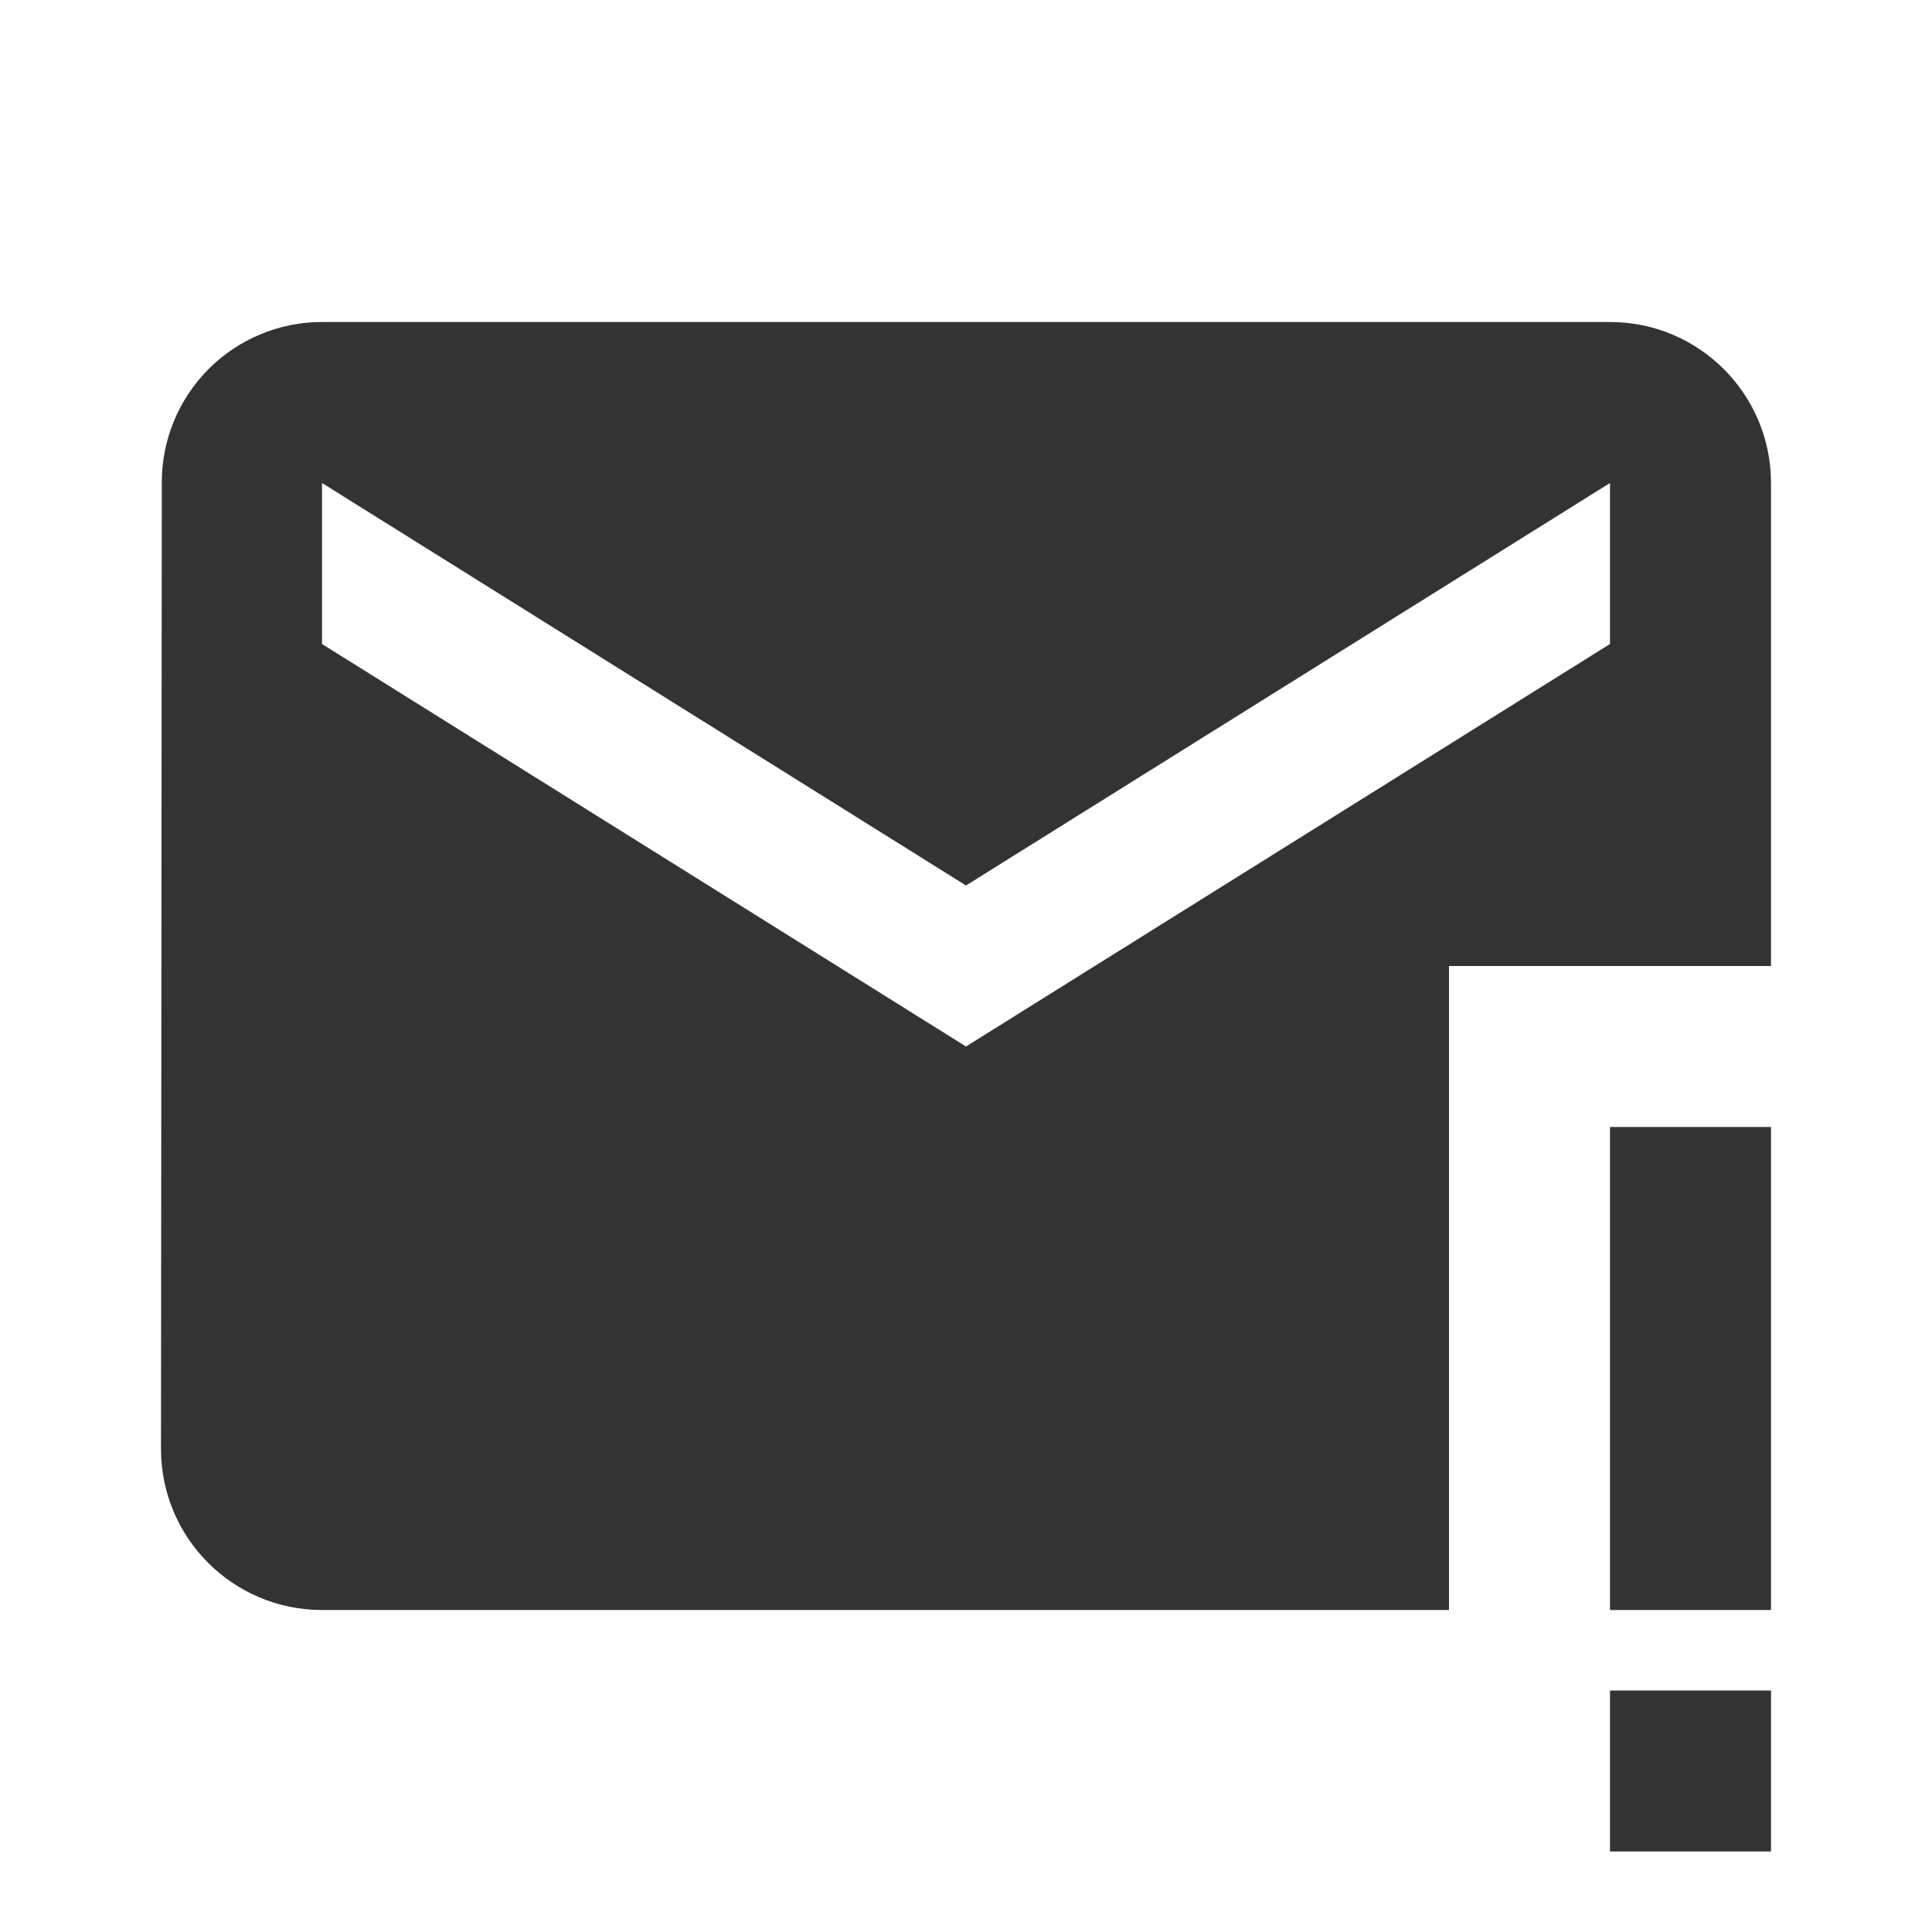
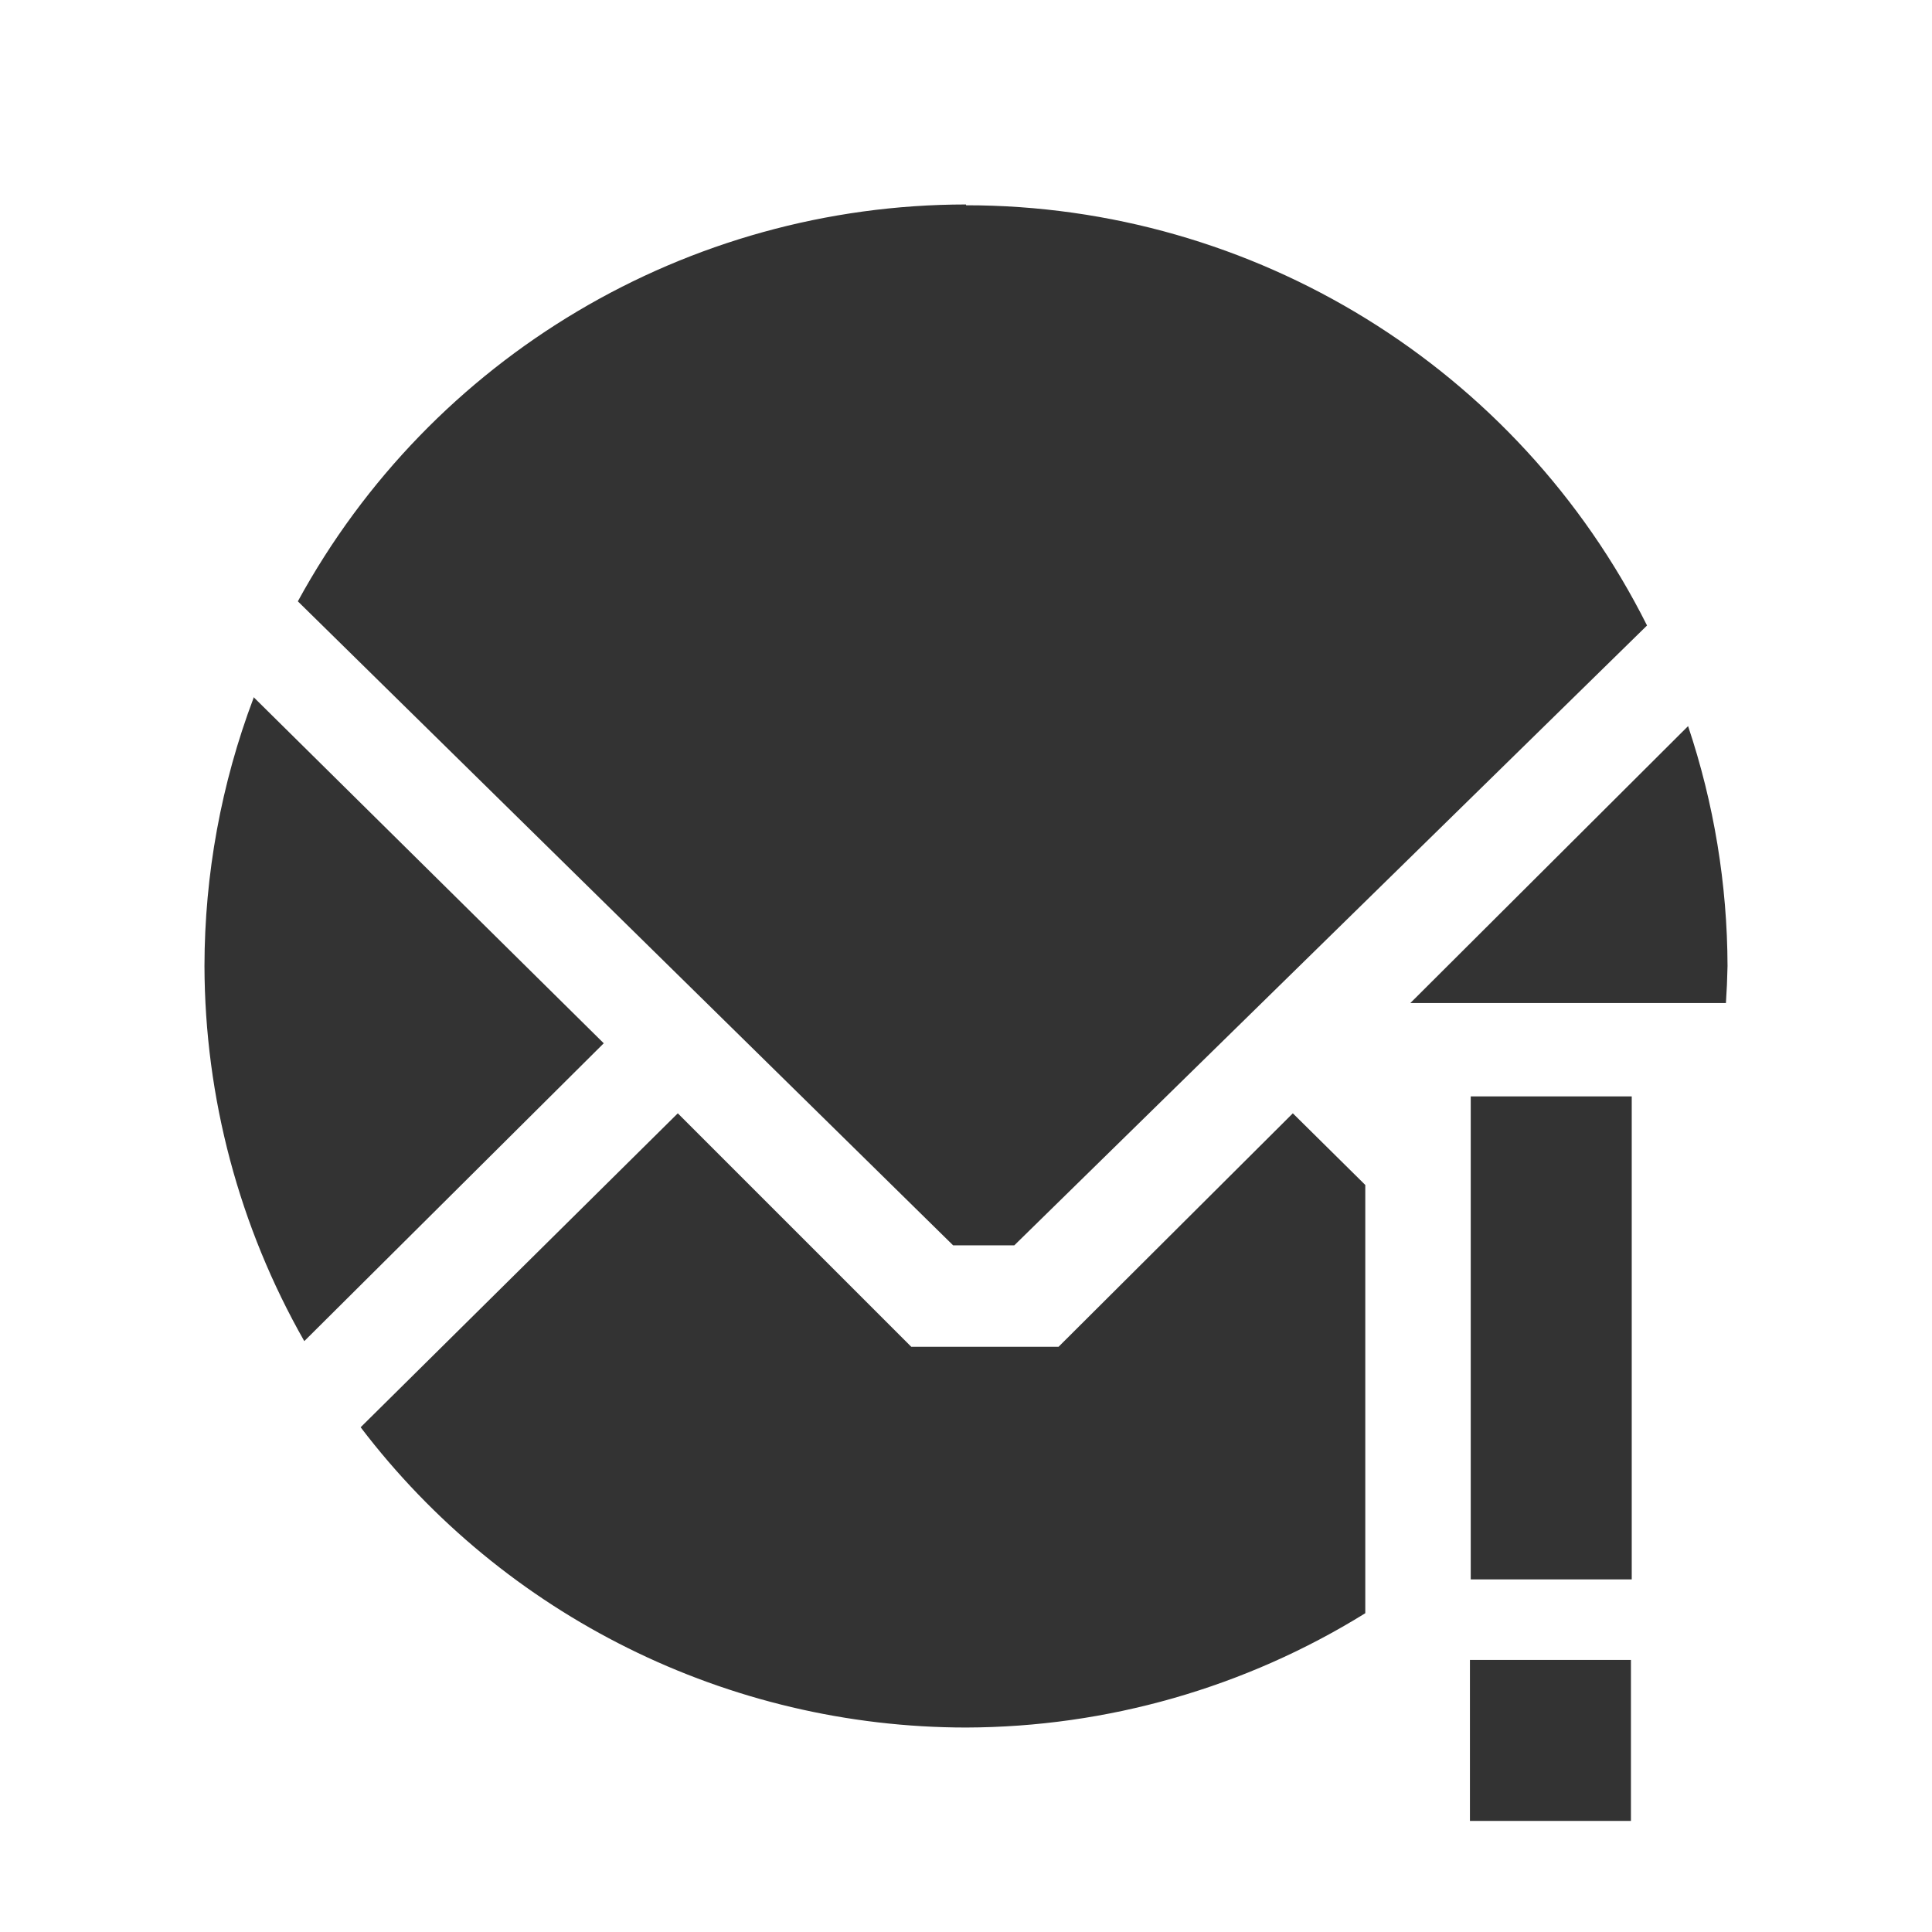
<svg xmlns="http://www.w3.org/2000/svg" width="24" height="24">
-   <path fill="#333" d="M4 4a1.99 1.99 0 0 0-1.99 2L2 18a2 2 0 0 0 2 2h14v-8h4V6a2 2 0 0 0-2-2H4m0 2l8 5 8-5v2l-8 5-8-5V6m16 8h2v6h-2zm0 7h2v2h-2z" />
+   <path d="M12 2.54a9.46 9.46 0 0 0-8.3 4.93l8.14 8h.76l7.86-7.7A9.46 9.46 0 0 0 12 2.55zM3.15 8.67A9.46 9.46 0 0 0 2.54 12a9.46 9.46 0 0 0 1.24 4.66l3.72-3.7-4.35-4.3zm17.82.35l-3.45 3.44h3.92a9.46 9.46 0 0 0 .02-.46 9.46 9.46 0 0 0-.49-2.98zm-2.7 4.6v6h2v-6h-2zm-9.85.21l-3.94 3.9A9.46 9.46 0 0 0 12 21.46a9.46 9.46 0 0 0 4.96-1.42v-5.32l-.9-.89-2.91 2.9h-1.83l-2.9-2.9zm9.84 6.79v2h2v-2h-2z" fill="#333" />
</svg>
